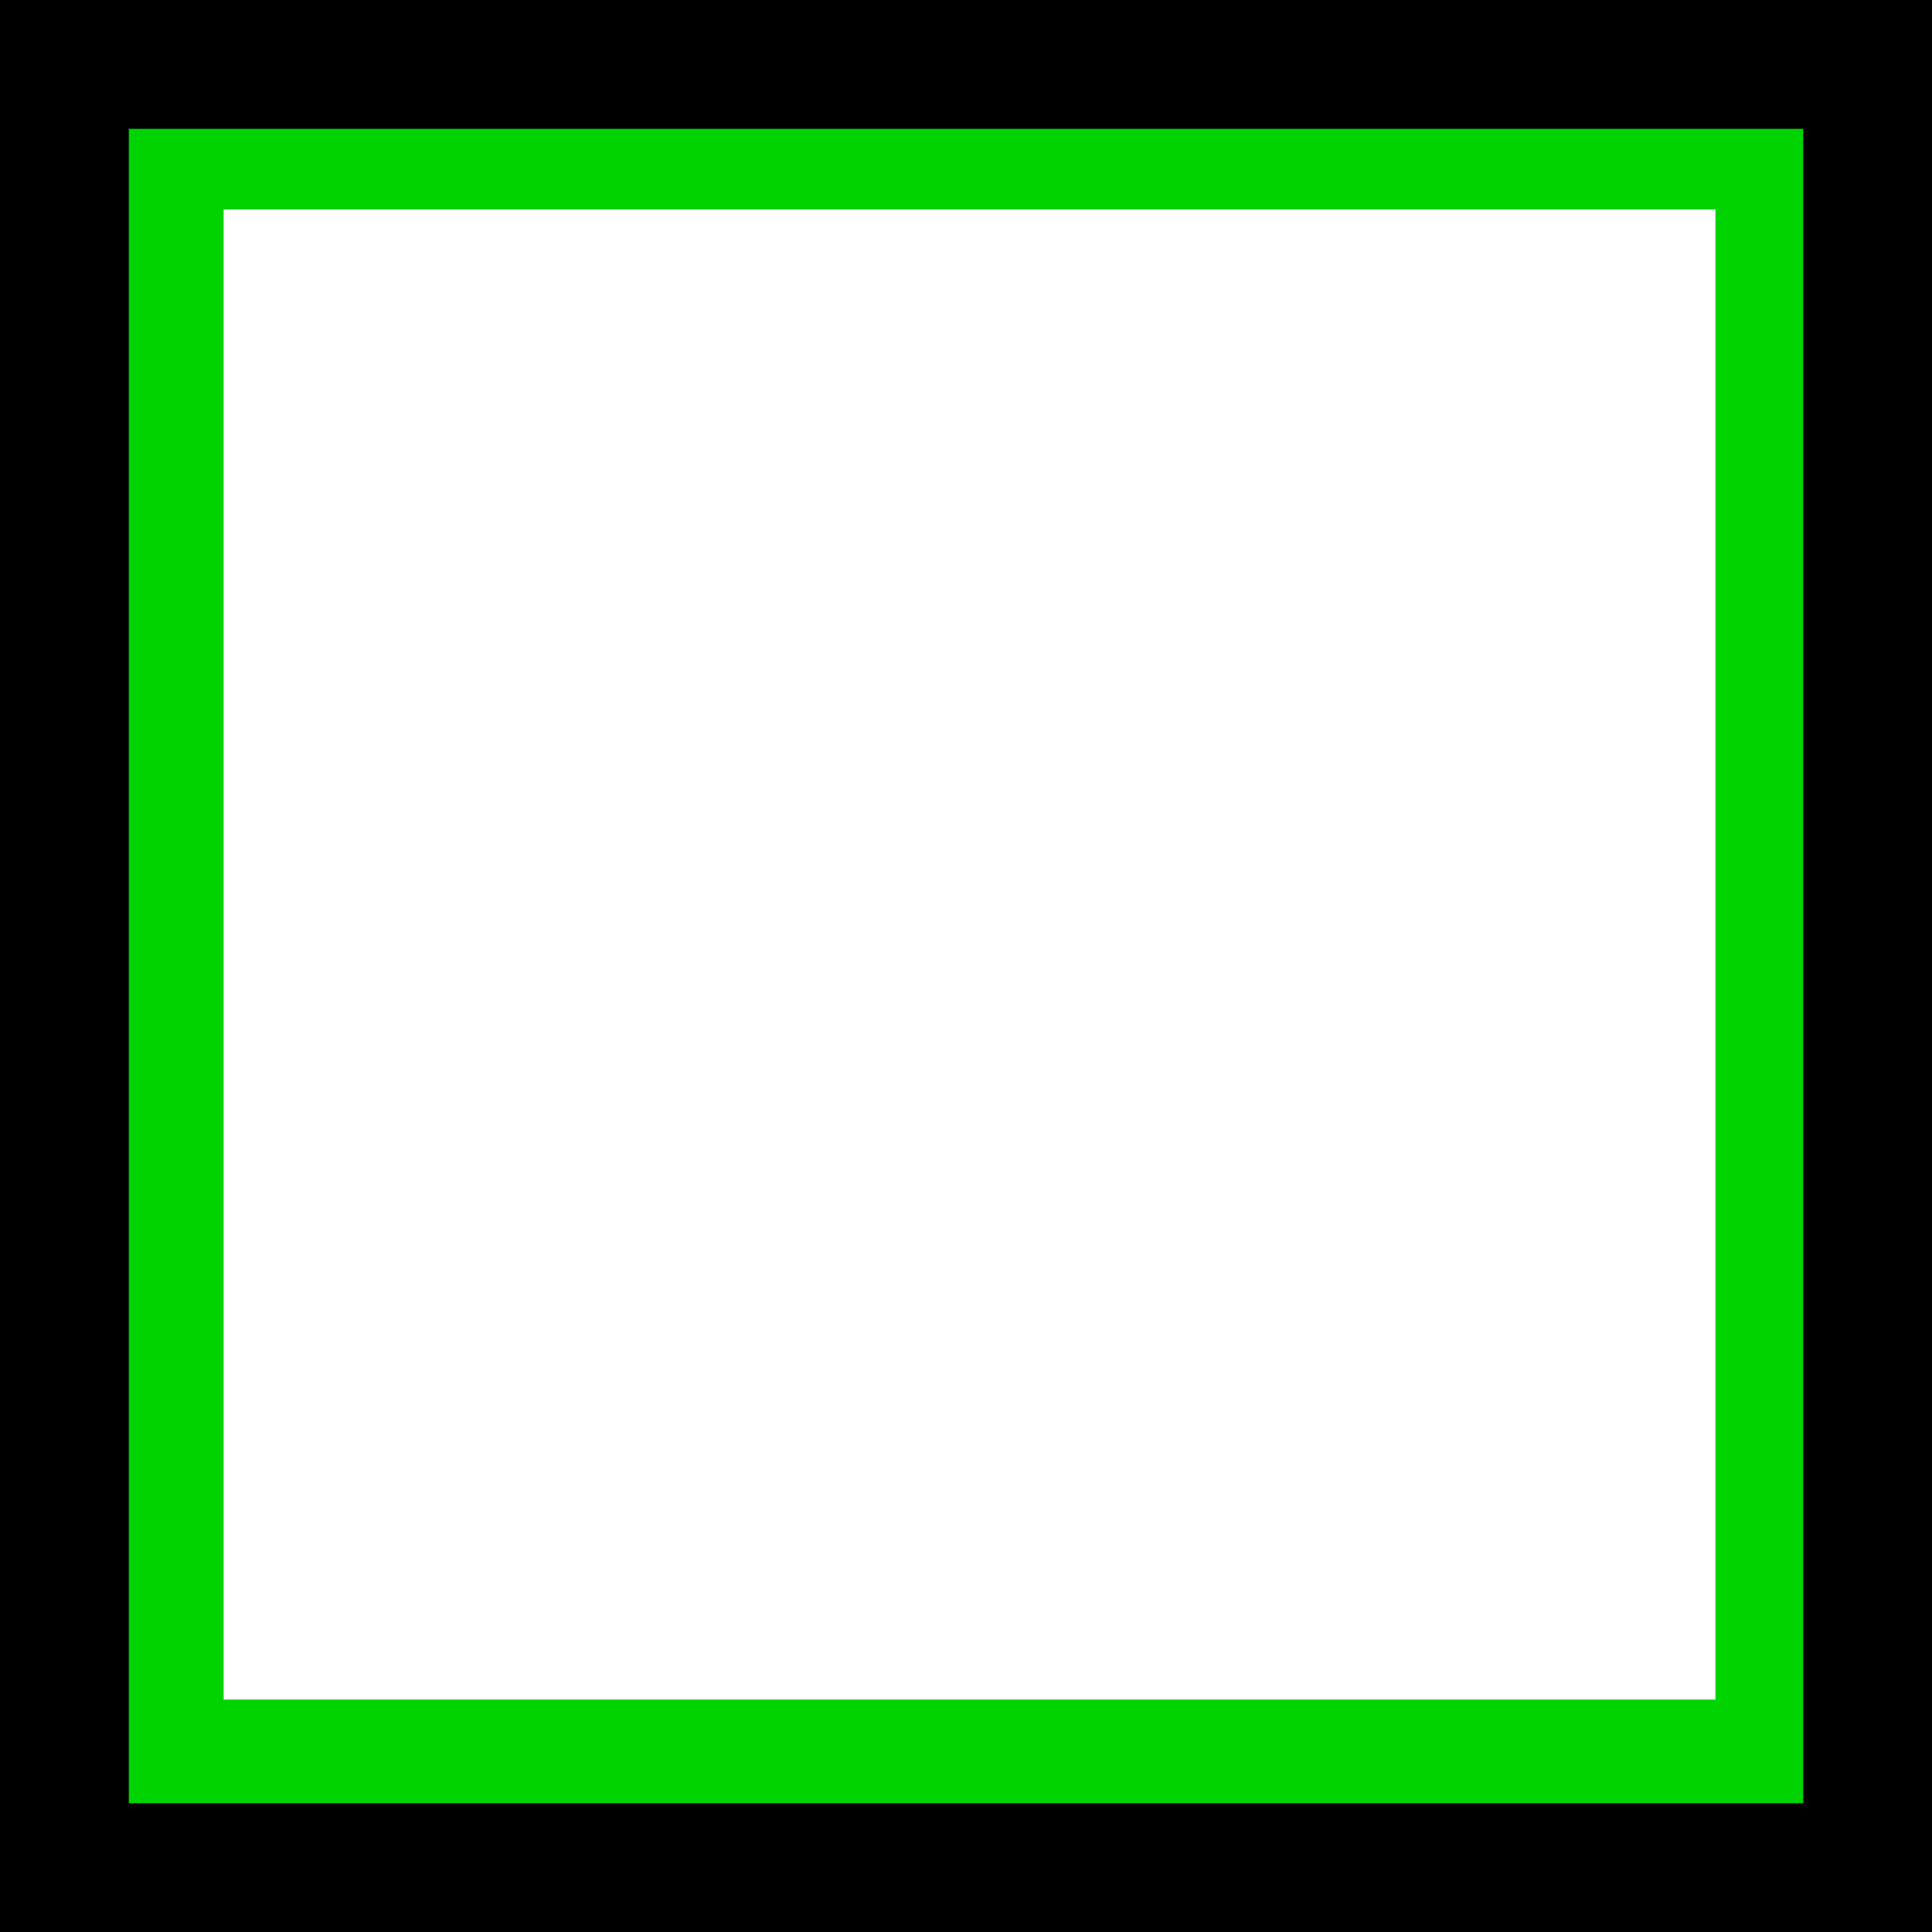
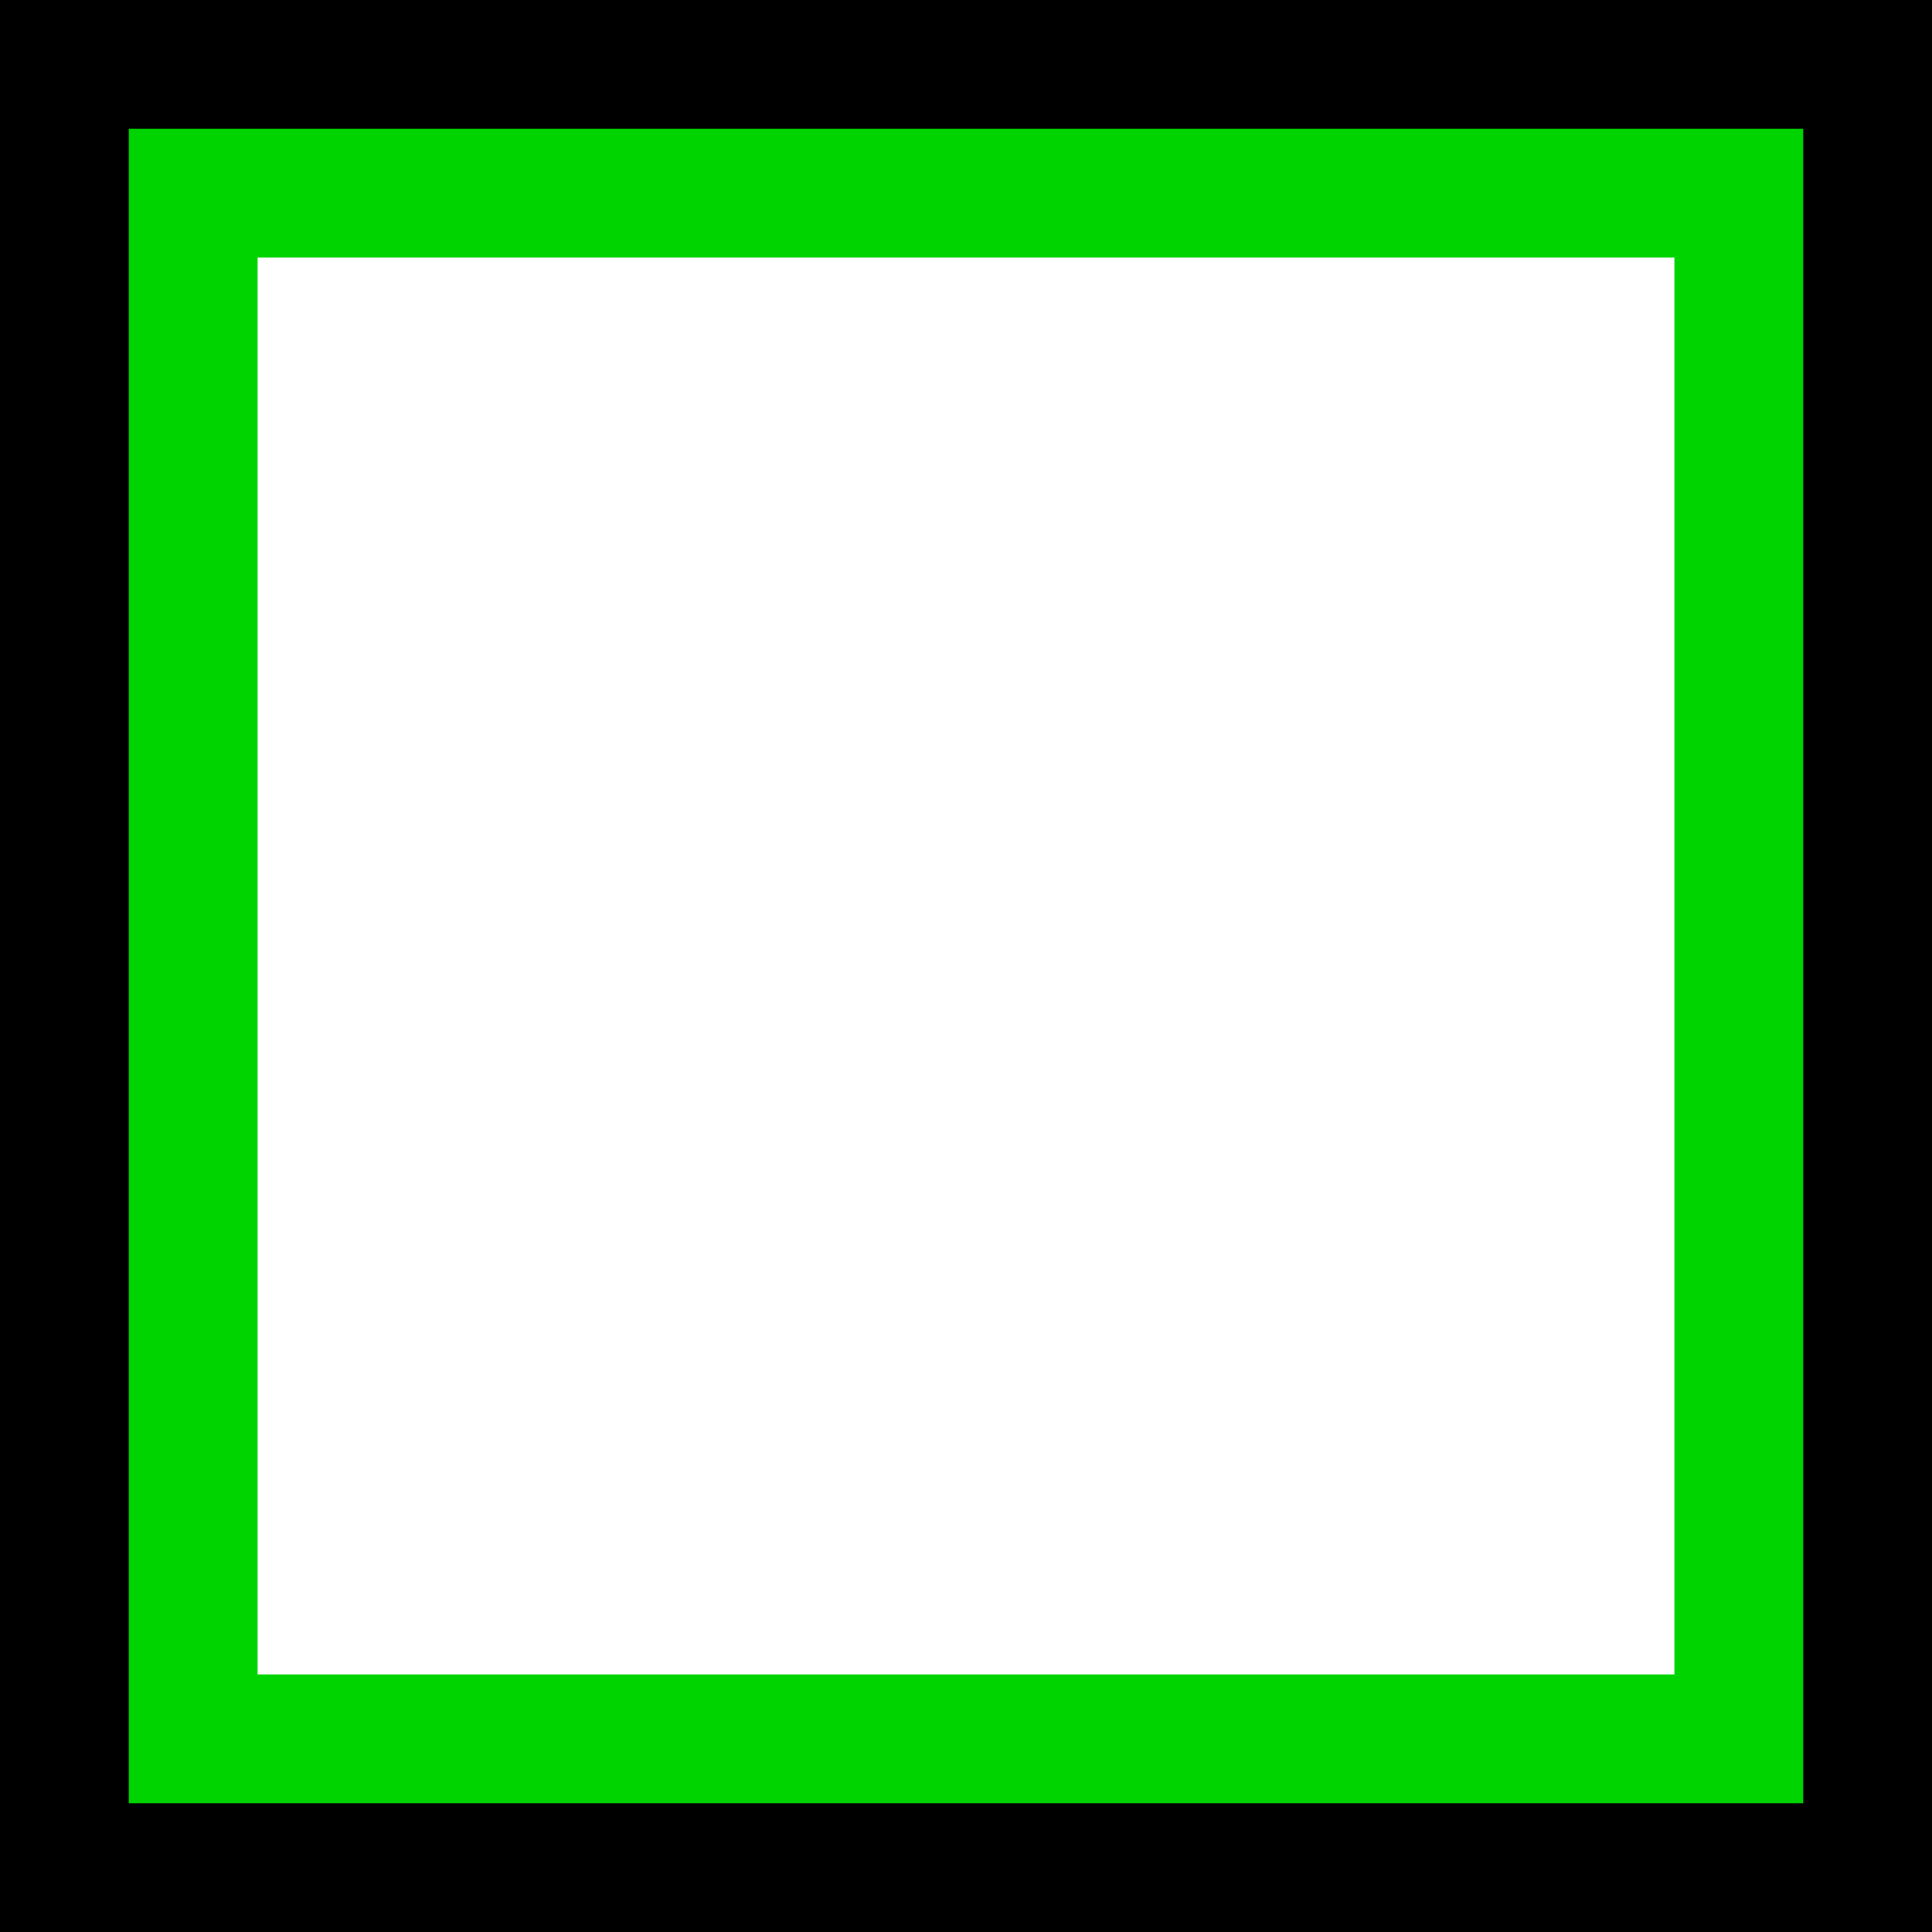
<svg xmlns="http://www.w3.org/2000/svg" version="1.0" width="30" height="30" id="svg2">
  <defs id="defs8" />
-   <rect style="fill:#ffffff;fill-opacity:1;stroke:#00d400;stroke-width:3.017;stroke-linecap:round;stroke-miterlimit:4;stroke-opacity:1;stroke-dasharray:none;stroke-dashoffset:10" id="rect2982" width="26.182" height="26.155" x="1.964" y="1.745" />
-   <path d="m 0,0 c 0,10.585 0,20.8 0,30 10.399,0 21.08,0 30,0 C 30,19.601 30,8.92 30,0 19.601,0 8.92,0 0,0 z m 2,2 26,0 0,26 -26,0 z" id="path4" />
+   <path d="M 1.01,1.01 V 28.99 H 28.99 V 1.01 Z" id="path_fill_h12" style="display:inline;fill:#ffffff;fill-opacity:0" />
+   <path d="M 1.01,1.01 V 21.5 H 28.99 V 1.01 Z" id="path_fill_h8" style="display:inline;fill:#ffffff;fill-opacity:0" />
+   <path d="M 1.01,1.01 V 15 H 28.99 V 1.01 Z" id="path_fill_h6" style="display:inline;fill:#ffffff;fill-opacity:0;stroke-width:0.707" />
+   <path d="M 1.01,1.01 V 8.5 H 28.99 V 1.01 Z" id="path_fill_h4" style="display:inline;fill:#ffffff;fill-opacity:0" />
+   <path d="M 1,1 V 29 H 29 V 1 Z" id="path_fill_v12" style="display:inline;fill:#ffffff;fill-opacity:0;stroke-width:1.001" />
+   <path d="M 1,1 V 29 H 21.5 V 1 Z" id="path_fill_v8" style="display:inline;fill:#ffffff;fill-opacity:0;stroke-width:1.001" />
+   <path d="M 1,1 V 29 H 16 V 1 Z" id="path_fill_v6" style="display:inline;fill:#ffffff;fill-opacity:0;stroke-width:0.732" />
+   <path d="M 1,1 V 29 H 8.5 V 1 Z" id="path_fill_v4" style="display:inline;fill:#ffffff;fill-opacity:0;stroke-width:0.551" />
+   <path d="M 1.01,1.01 V 28.99 H 28.99 V 1.01 Z" id="path_fill_b12" style="fill:#ffffff" />
+   <path d="M 1.01,1.01 V 28.99 H 28.99 V 1.01 Z M 19,11 v 8 h -8 v -8 z" id="path_fill_b9" style="display:inline;fill:#ffffff;fill-opacity:0" />
+   <path d="M 1.01,1.01 V 28.99 H 28.99 V 1.01 Z M 22,8 V 22 H 8 V 8 Z" id="path_fill_b6" style="display:inline;fill:#ffffff;fill-opacity:0" />
+   <path d="M 1.01,1.01 V 28.99 H 28.99 V 1.01 Z M 25,5 V 25 H 5 V 5 Z" id="path_fill_b3" style="display:inline;fill:#ffffff;fill-opacity:0" />
+   <path d="M 28.99,1.01 V 28.99 H 1.01 V 1.01 Z M 4,4 V 26 H 26 V 4 Z" id="path_fill_b2" style="fill:#00d400" />
+   <path d="M 0,0 V 30 H 30 V 0 Z M 2,2 H 28 V 28 H 2 Z" id="path_stroke" style="display:inline" />
</svg>
